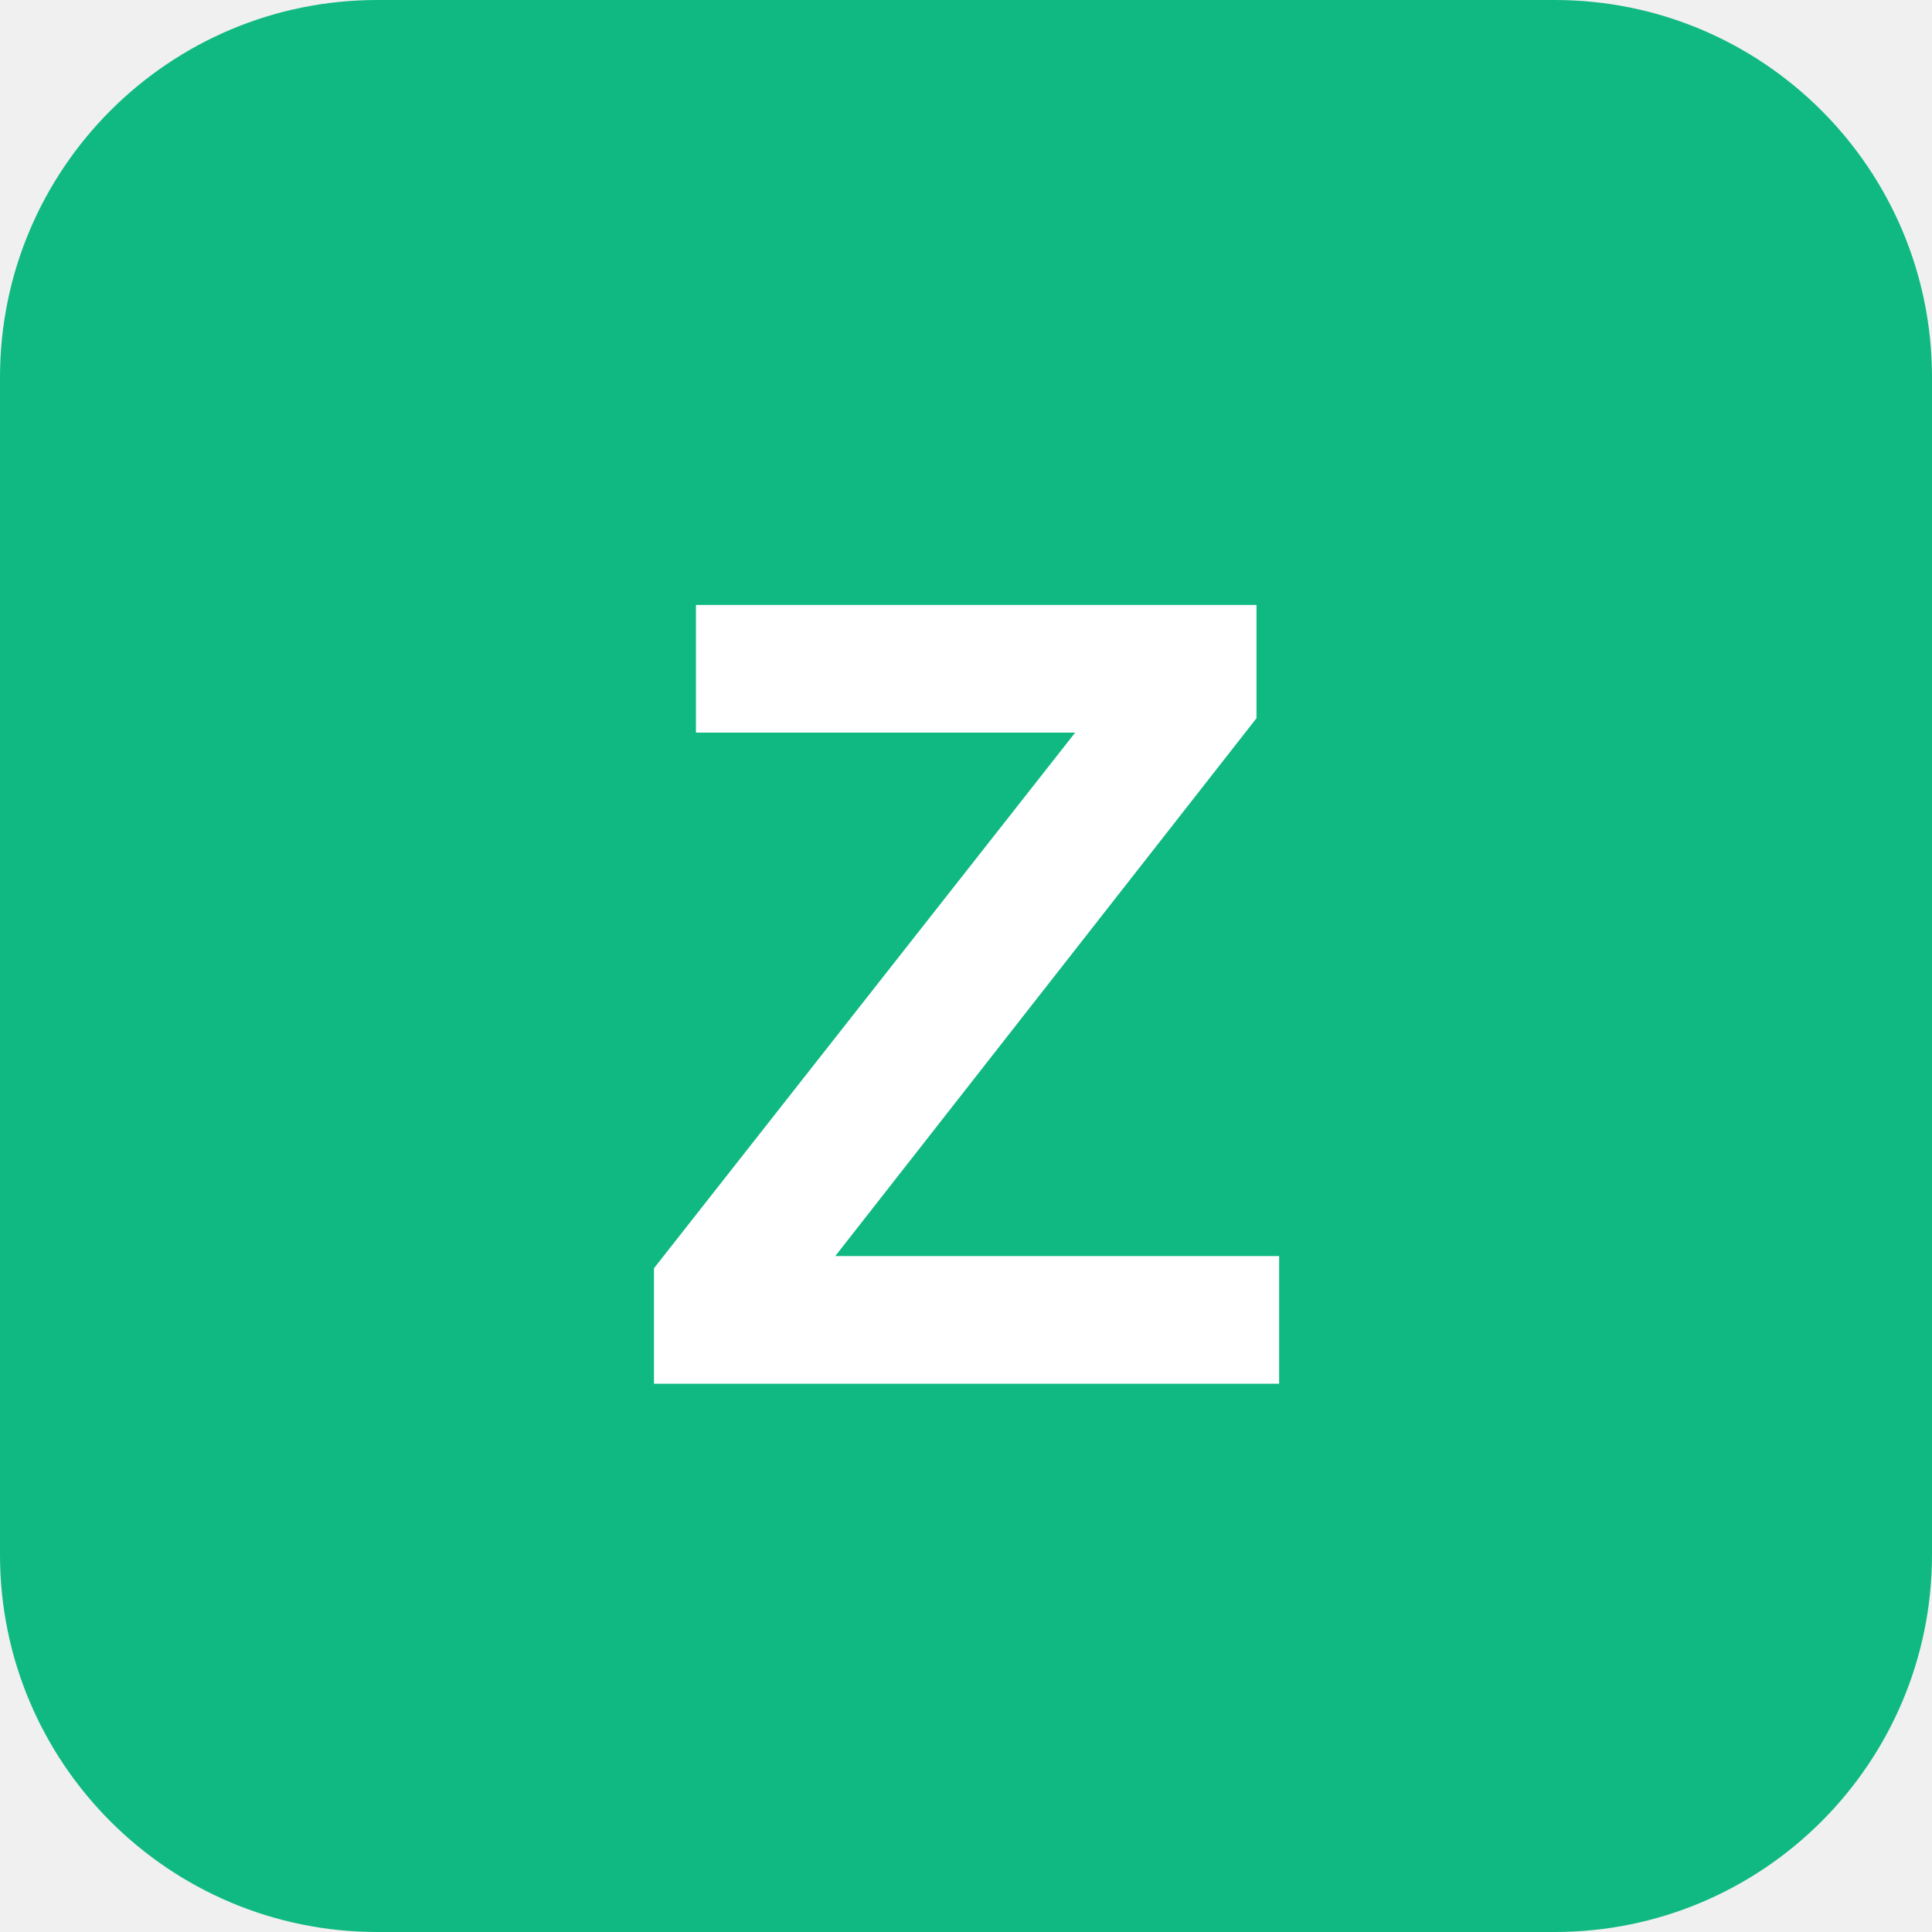
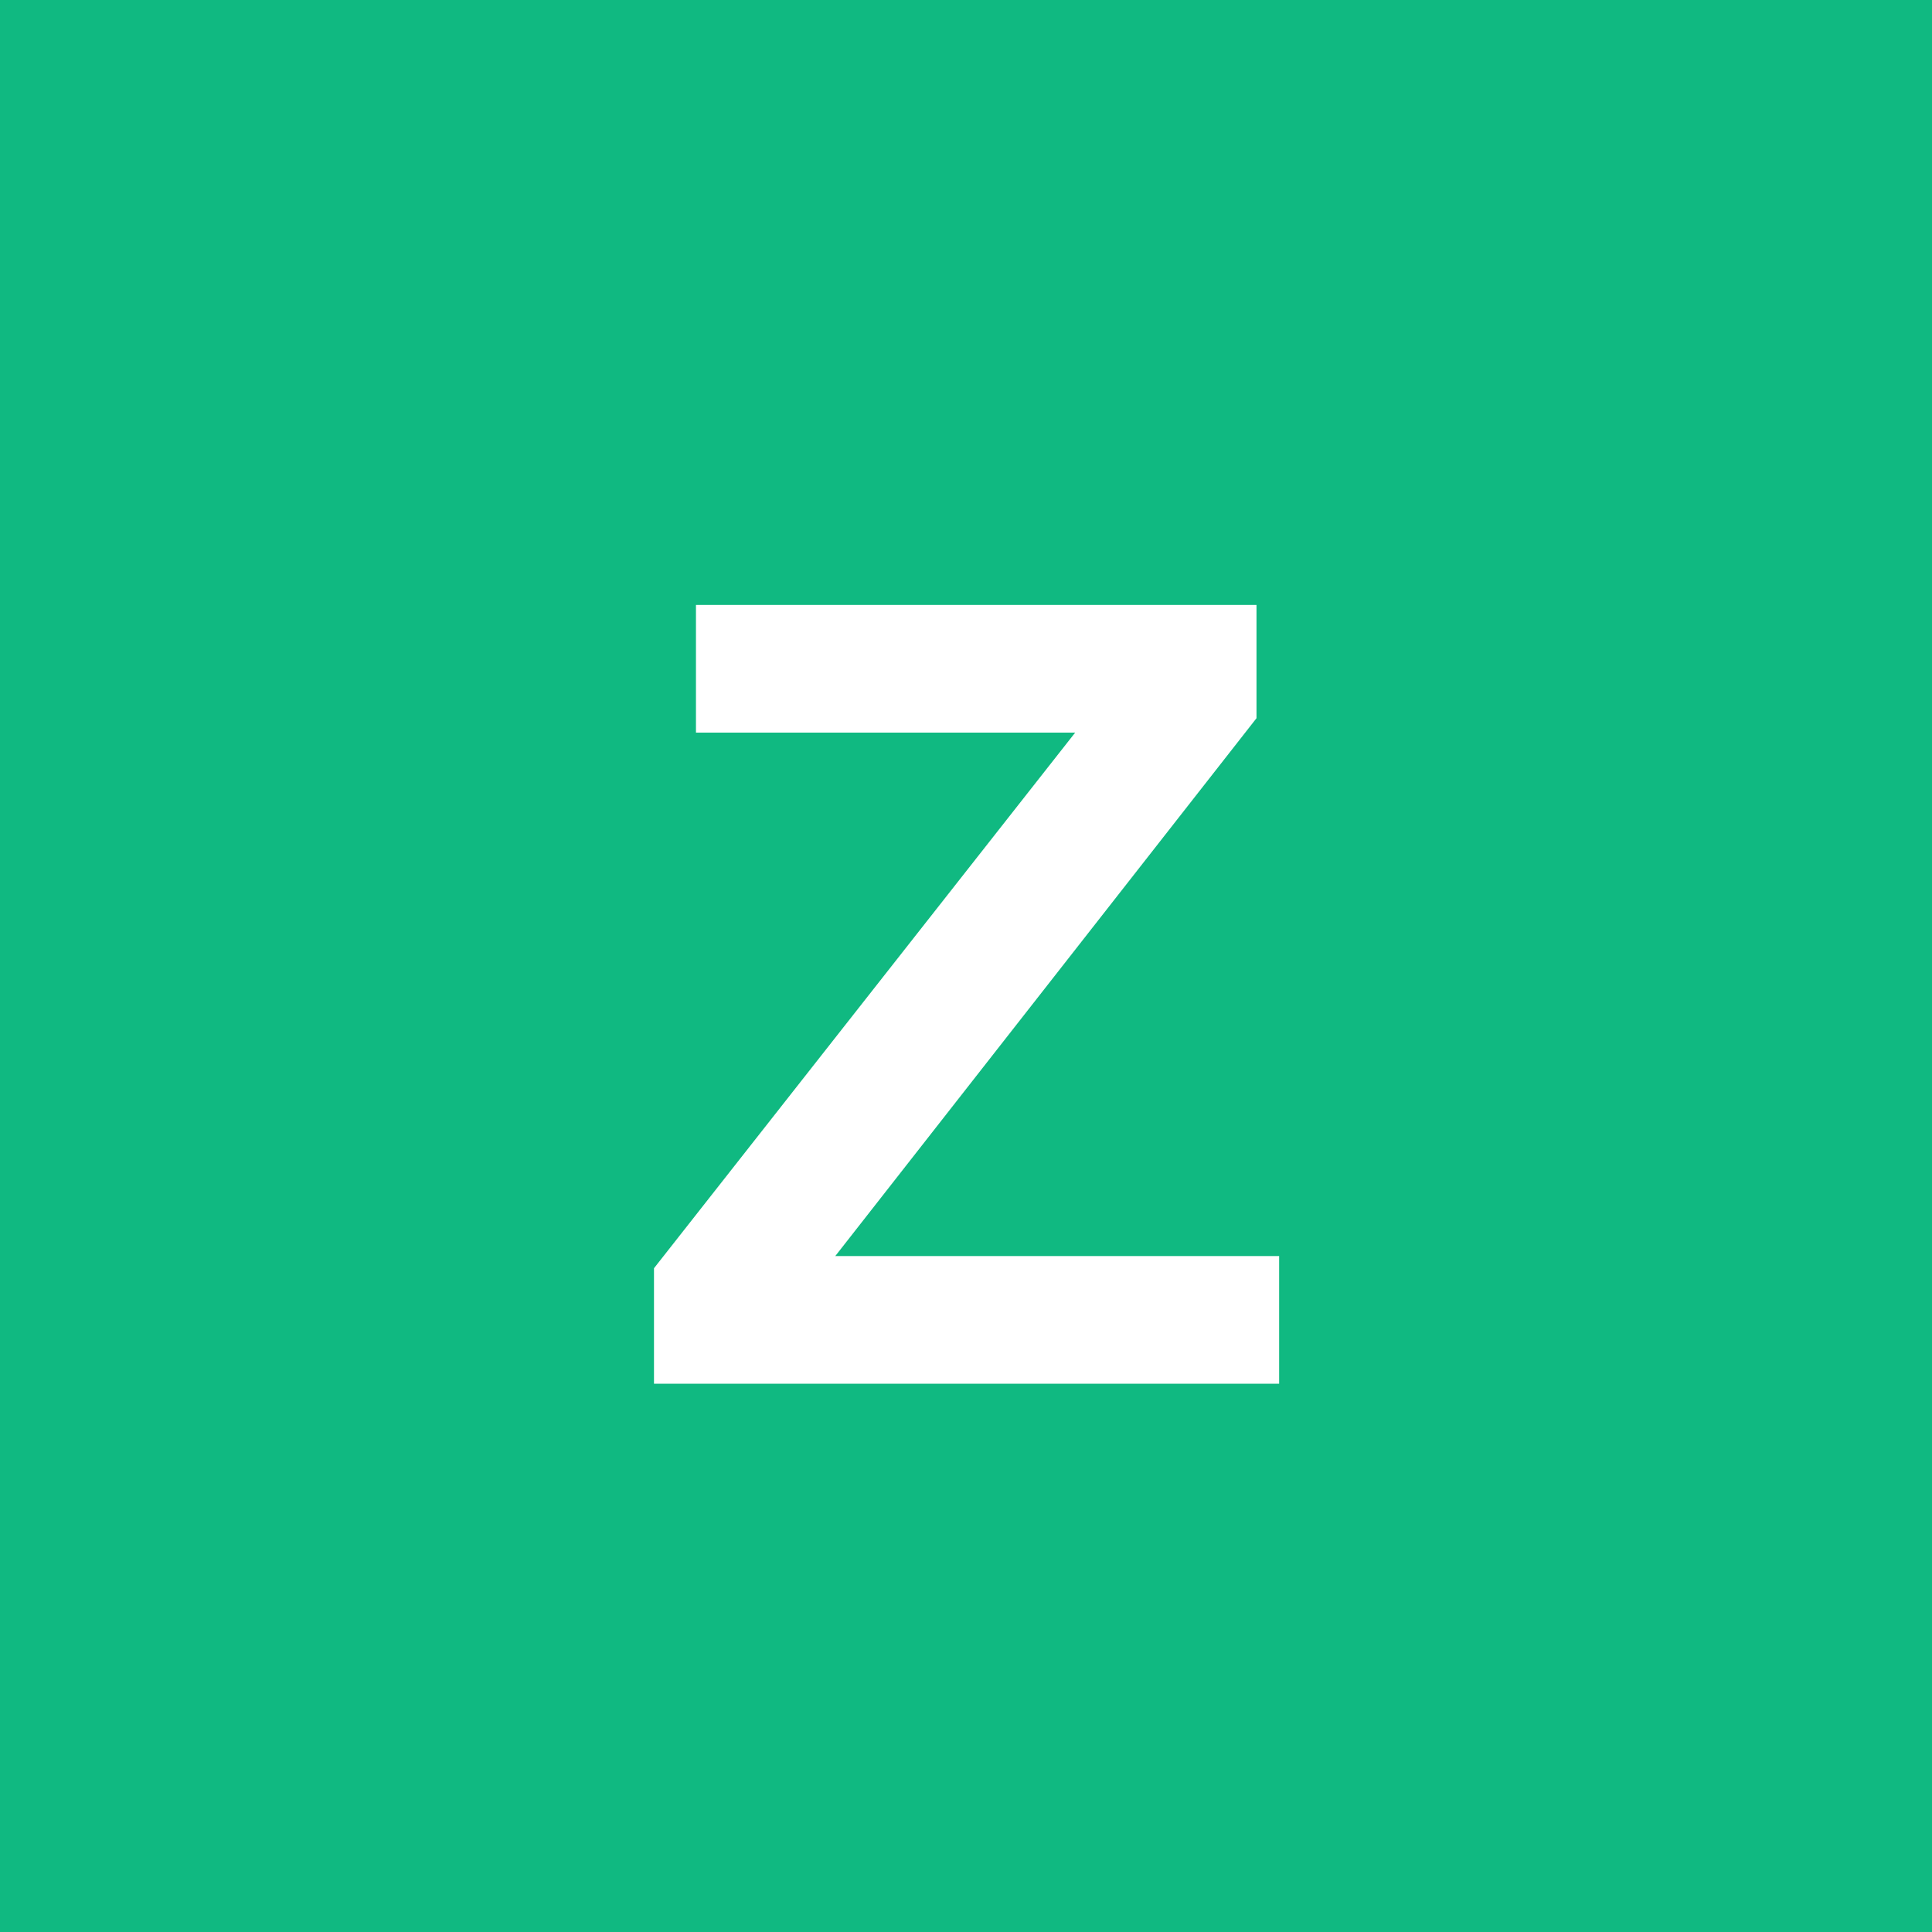
<svg xmlns="http://www.w3.org/2000/svg" viewBox="0 0 512 512">
-   <rect width="512" height="512" rx="100" fill="#10b981" />
+   <rect width="512" height="512" fill="#10b981" />
  <text x="50%" y="55%" font-size="300" font-family="Arial, sans-serif" font-weight="bold" fill="#ffffff" text-anchor="middle" dominant-baseline="middle">Z</text>
</svg>
